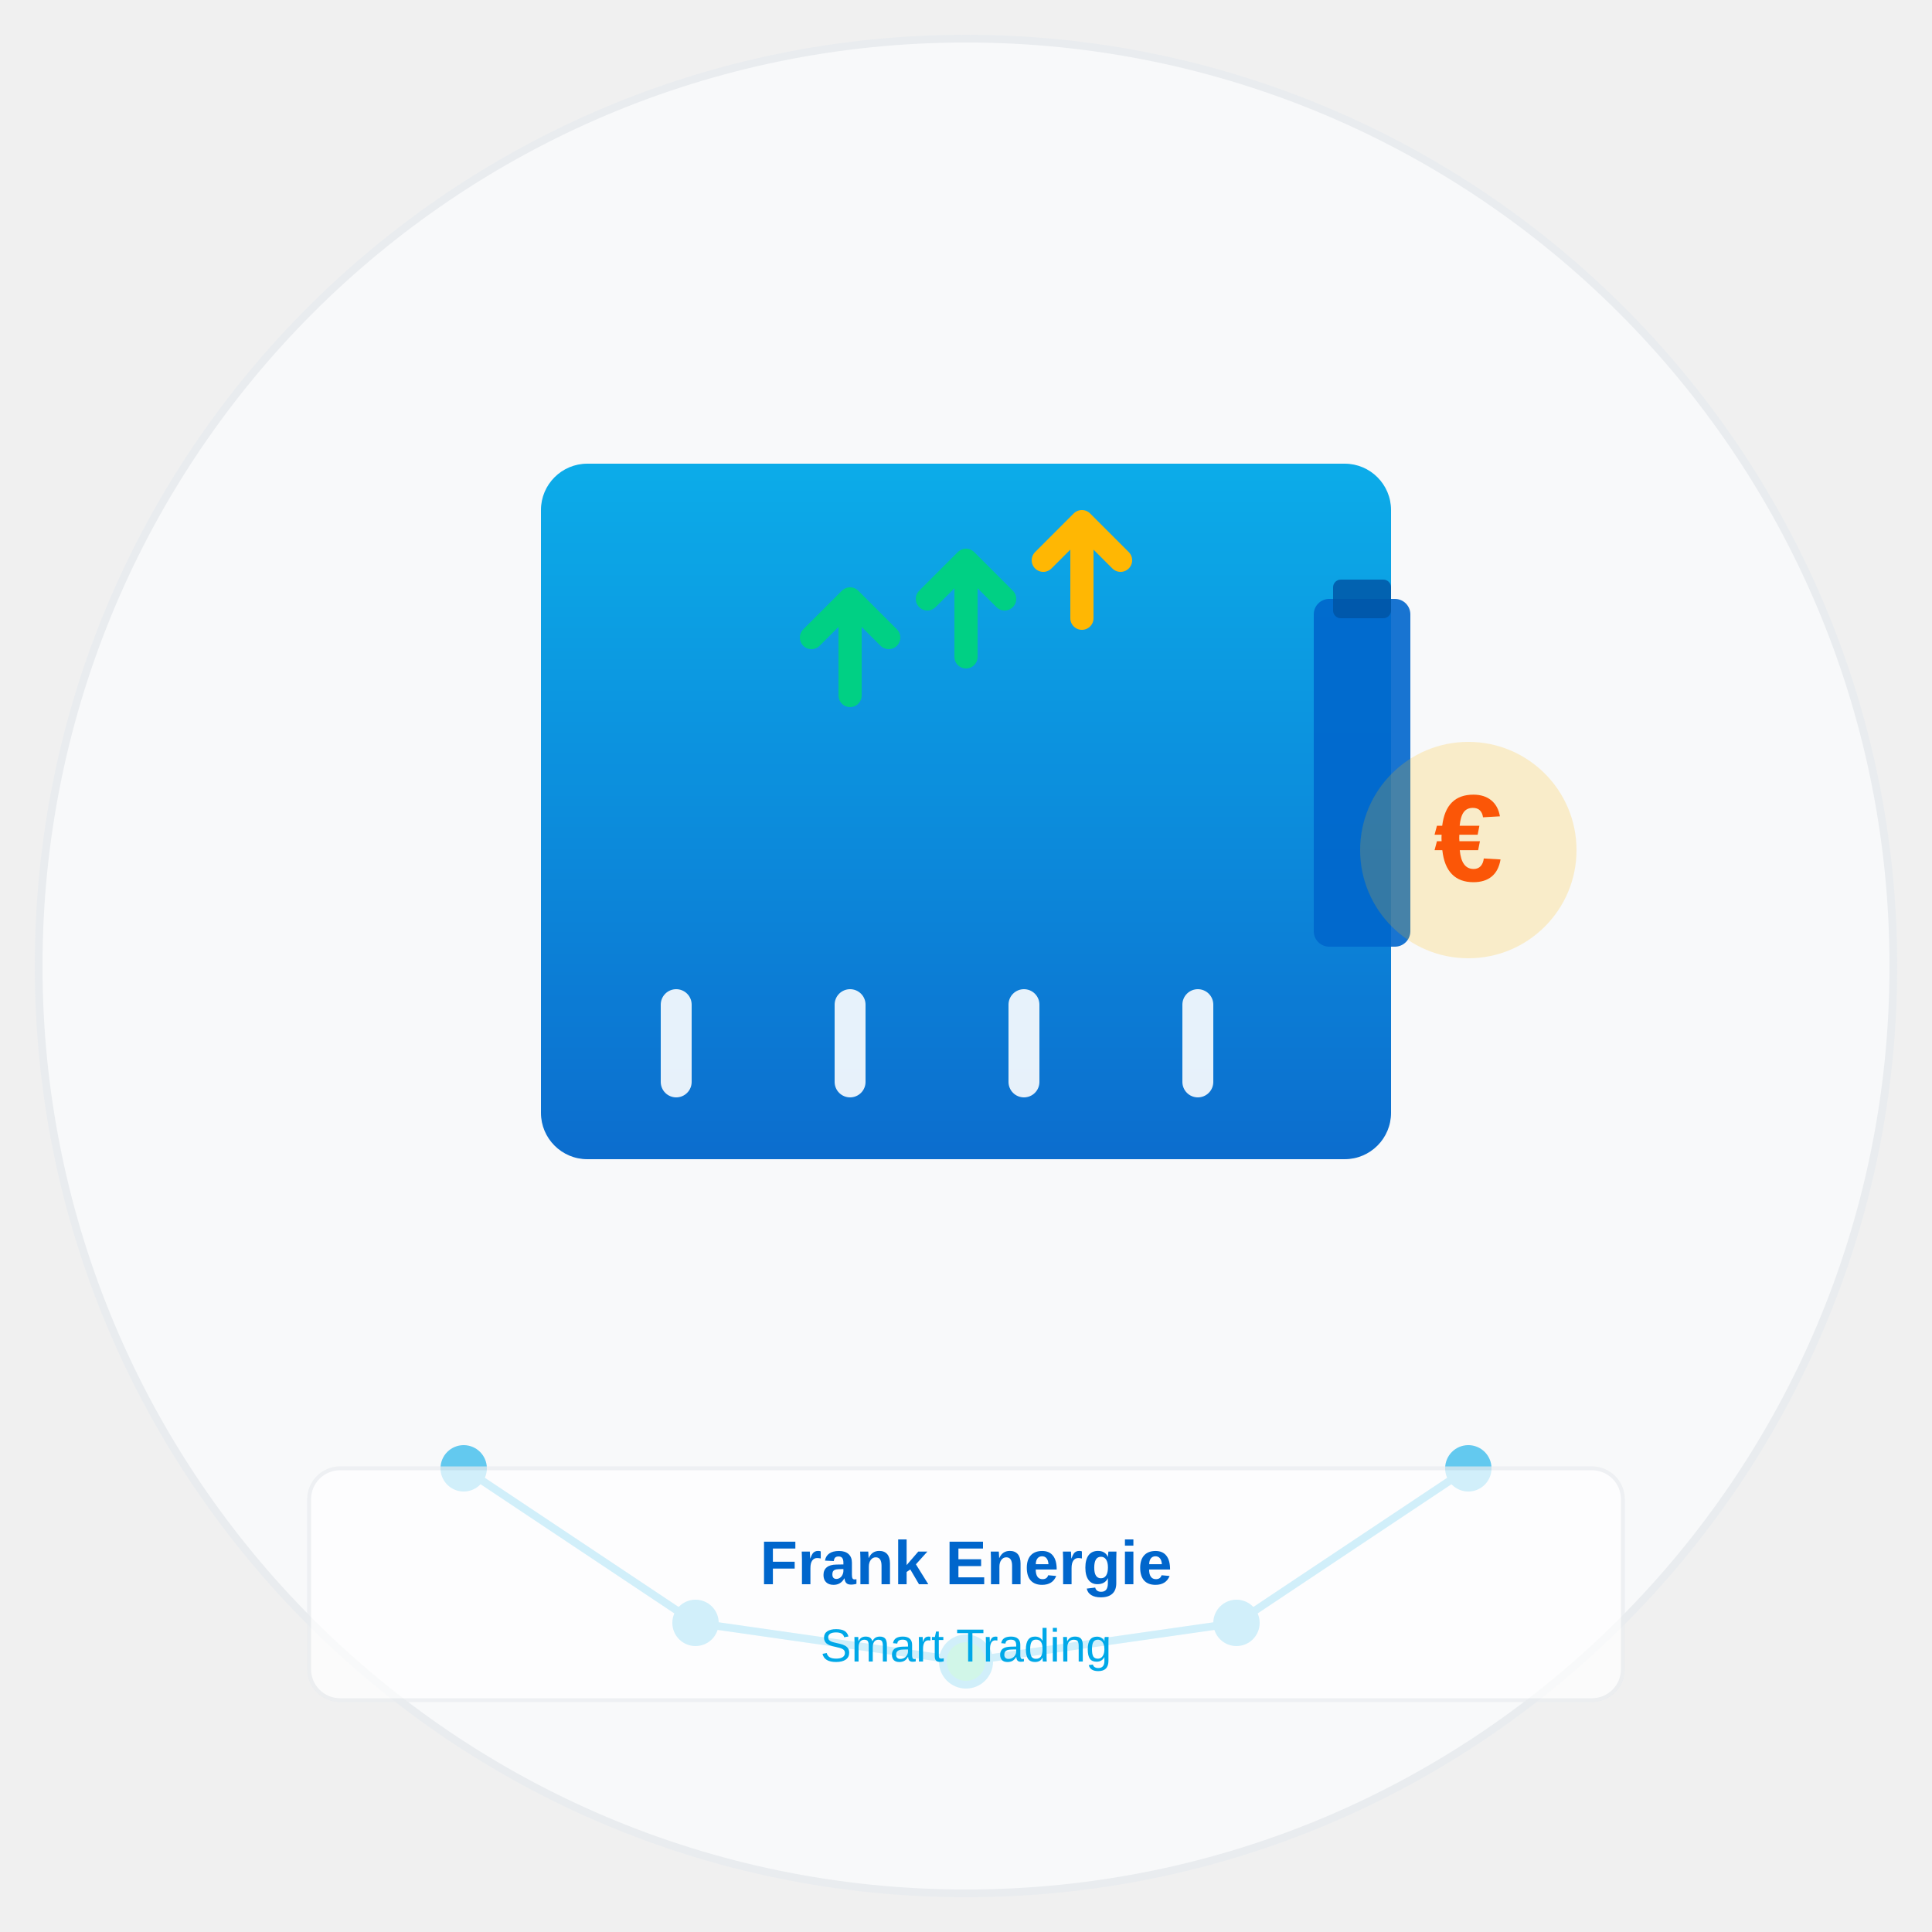
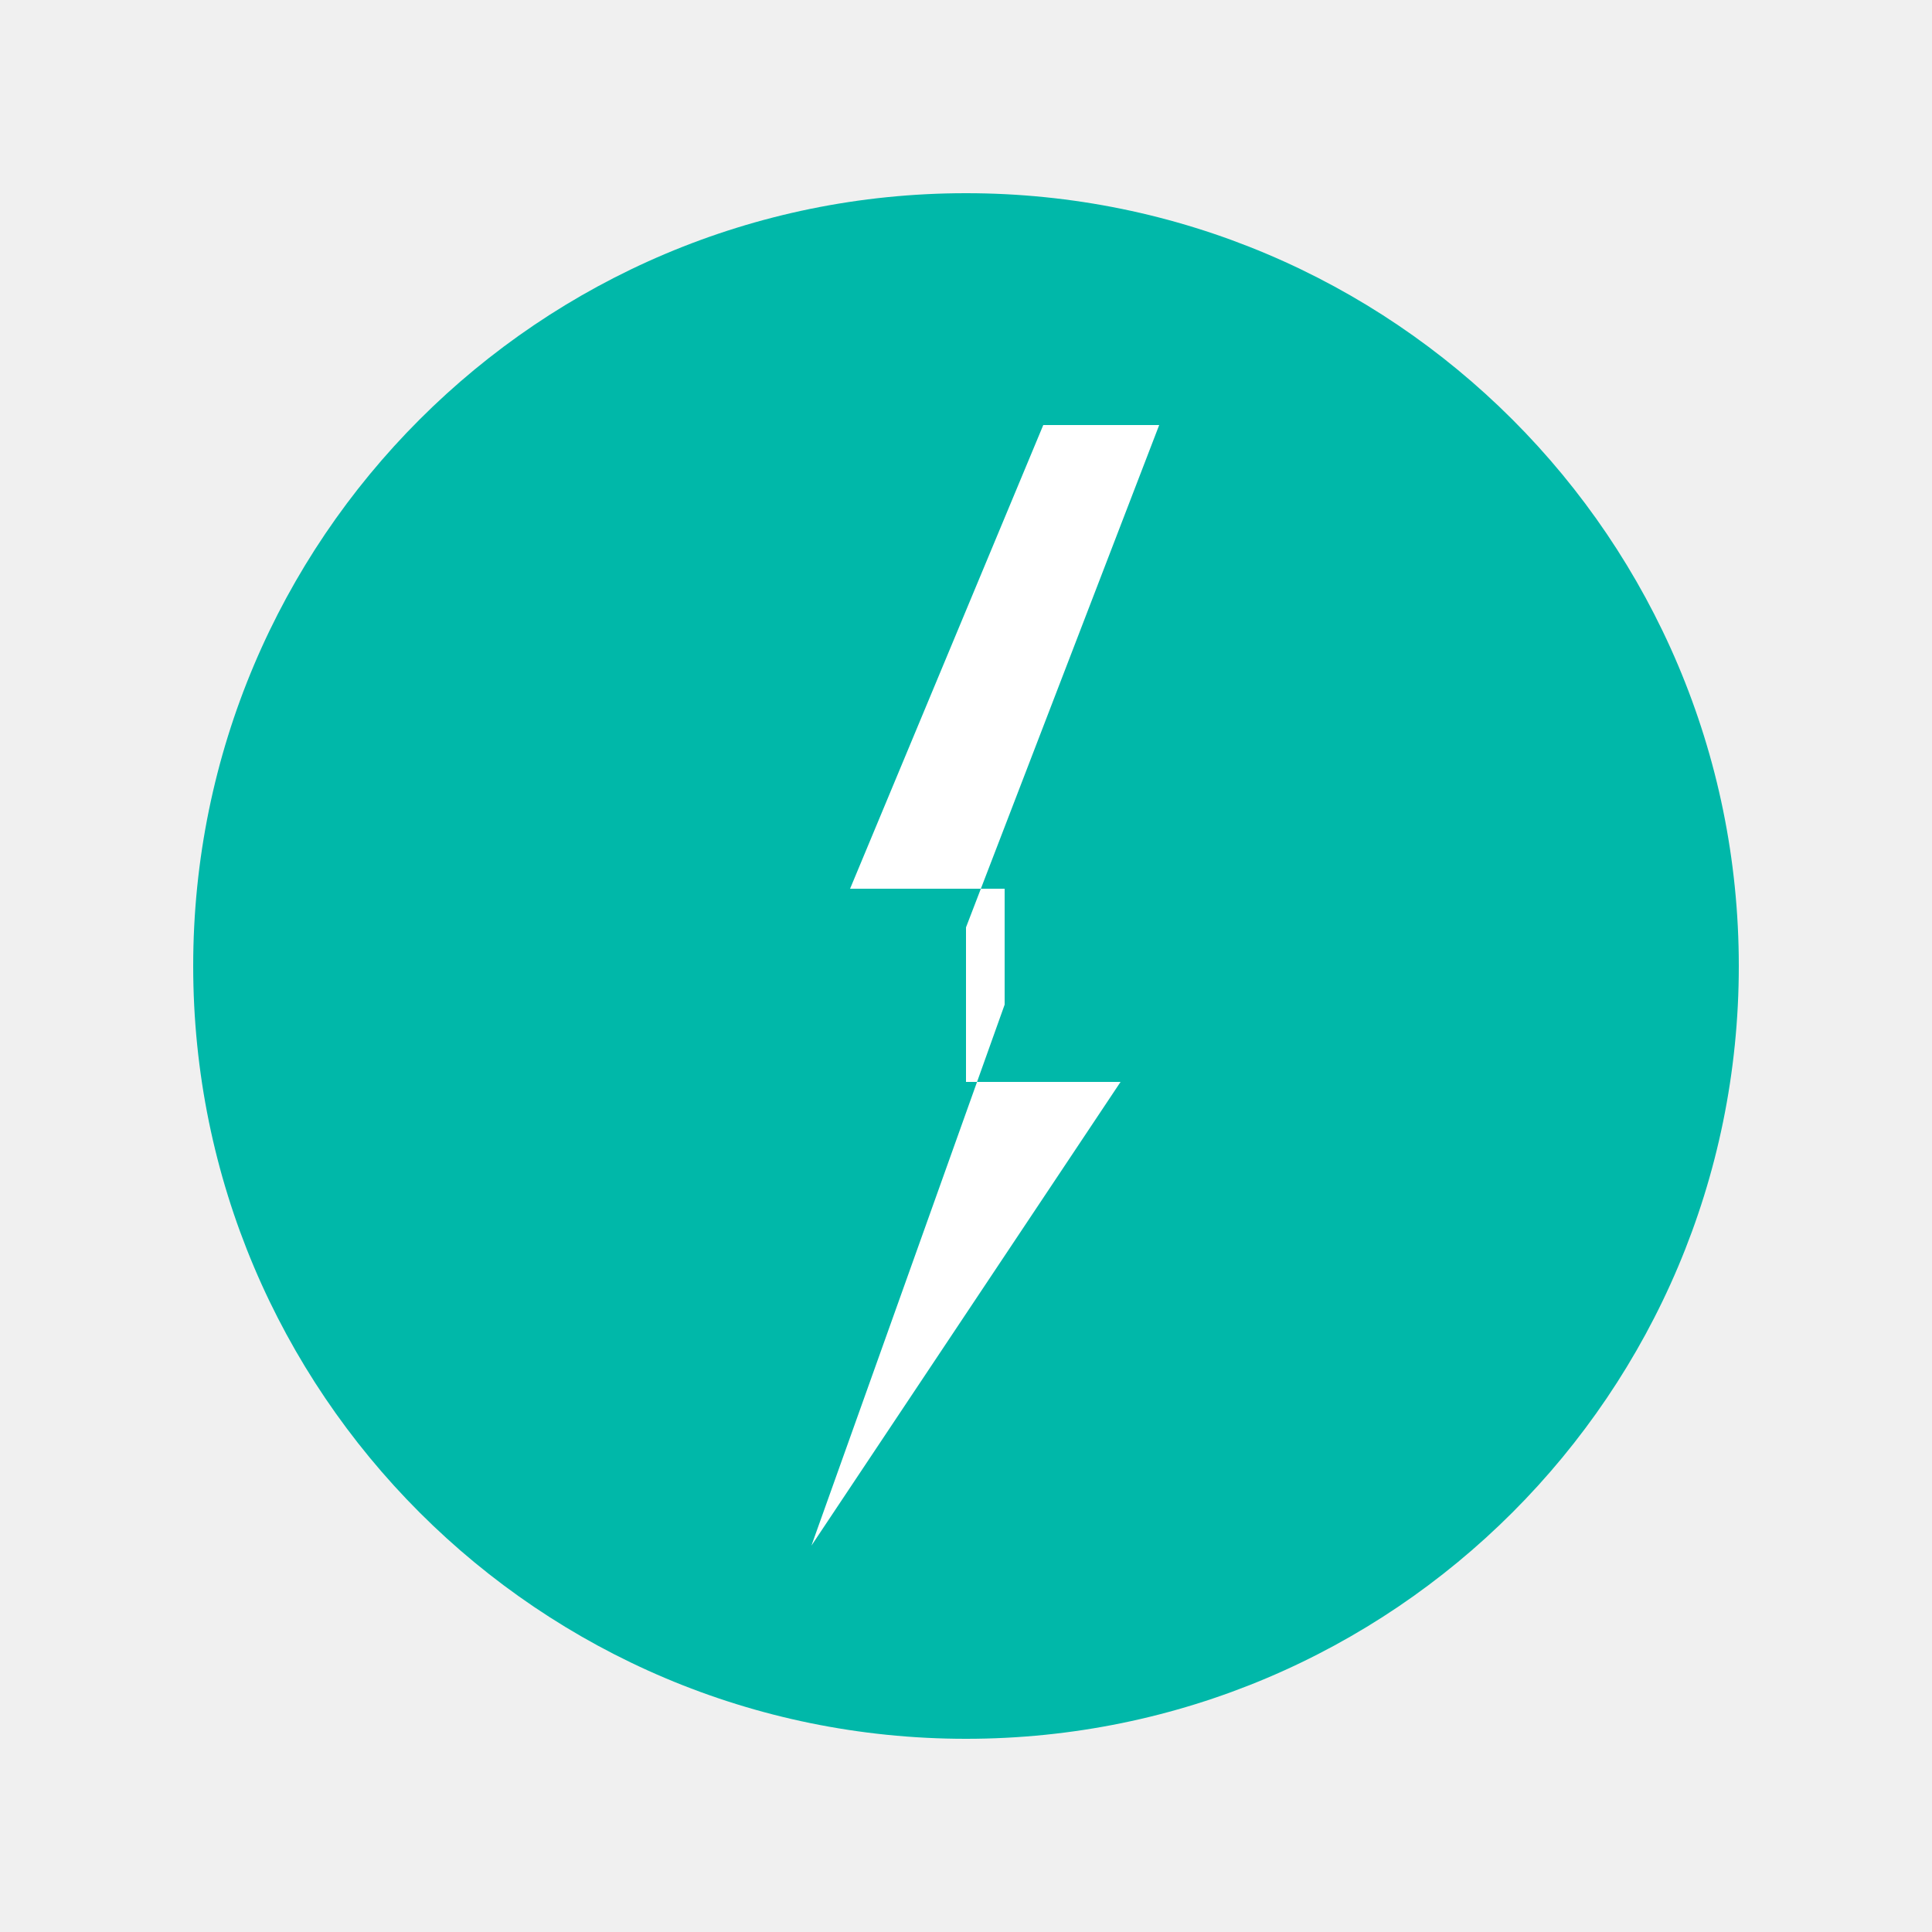
- <svg xmlns="http://www.w3.org/2000/svg" viewBox="0 0 500 500">
-   <defs>
-     <linearGradient id="batteryGradient" x1="0%" y1="0%" x2="0%" y2="100%">
-       <stop offset="0%" style="stop-color:#00A8E8;stop-opacity:1" />
-       <stop offset="100%" style="stop-color:#0066CC;stop-opacity:1" />
-     </linearGradient>
-     <linearGradient id="energyGradient" x1="0%" y1="0%" x2="100%" y2="100%">
-       <stop offset="0%" style="stop-color:#00D084;stop-opacity:1" />
-       <stop offset="100%" style="stop-color:#00A854;stop-opacity:1" />
-     </linearGradient>
-     <linearGradient id="accentGradient" x1="0%" y1="0%" x2="100%" y2="0%">
-       <stop offset="0%" style="stop-color:#FFB703;stop-opacity:1" />
-       <stop offset="100%" style="stop-color:#FB5607;stop-opacity:1" />
-     </linearGradient>
-   </defs>
-   <circle cx="250" cy="250" r="240" fill="#F8F9FA" stroke="#E9ECEF" stroke-width="2" />
-   <g>
-     <rect x="140" y="120" width="220" height="180" rx="12" fill="url(#batteryGradient)" opacity="0.95" />
-     <rect x="340" y="155" width="25" height="90" rx="4" fill="#0066CC" opacity="0.9" />
-     <rect x="345" y="150" width="15" height="10" rx="2" fill="#0052A3" opacity="0.8" />
+ <svg xmlns="http://www.w3.org/2000/svg" viewBox="0 0 1000 1000">
+   <g transform="translate(500, 500)">
+     <circle cx="0" cy="0" r="400" fill="#00b8a9" />
+     <g fill="#ffffff">
+       <path d="M 40 -280 L -60 -40 L 20 -40 L 20 20 L -80 300 L 80 60 L 0 60 L 0 -20 L 100 -280 Z" />
+     </g>
  </g>
-   <g stroke="white" stroke-width="8" stroke-linecap="round" fill="none" opacity="0.9">
-     <line x1="175" y1="260" x2="175" y2="280" />
-     <line x1="220" y1="260" x2="220" y2="280" />
-     <line x1="265" y1="260" x2="265" y2="280" />
-     <line x1="310" y1="260" x2="310" y2="280" />
-   </g>
-   <g transform="translate(250, 160)">
-     <path d="M -30 20 L -30 -5 L -40 5 M -30 -5 L -20 5" stroke="#00D084" stroke-width="6" fill="none" stroke-linecap="round" stroke-linejoin="round" />
-     <path d="M 0 10 L 0 -15 L -10 -5 M 0 -15 L 10 -5" stroke="#00D084" stroke-width="6" fill="none" stroke-linecap="round" stroke-linejoin="round" />
-     <path d="M 30 0 L 30 -25 L 20 -15 M 30 -25 L 40 -15" stroke="#FFB703" stroke-width="6" fill="none" stroke-linecap="round" stroke-linejoin="round" />
-   </g>
-   <g transform="translate(380, 220)">
-     <circle cx="0" cy="0" r="28" fill="#FFB703" opacity="0.2" />
-     <text x="0" y="8" font-size="32" font-weight="bold" fill="#FB5607" text-anchor="middle" font-family="Arial, sans-serif">€</text>
-   </g>
-   <g stroke="#00A8E8" stroke-width="2" fill="none" opacity="0.6">
-     <line x1="120" y1="380" x2="180" y2="420" />
-     <line x1="180" y1="420" x2="250" y2="430" />
-     <line x1="250" y1="430" x2="320" y2="420" />
-     <line x1="320" y1="420" x2="380" y2="380" />
-     <circle cx="120" cy="380" r="5" fill="#00A8E8" />
-     <circle cx="180" cy="420" r="5" fill="#00A8E8" />
-     <circle cx="250" cy="430" r="6" fill="#00D084" />
-     <circle cx="320" cy="420" r="5" fill="#00A8E8" />
-     <circle cx="380" cy="380" r="5" fill="#00A8E8" />
-   </g>
-   <rect x="80" y="380" width="340" height="60" rx="8" fill="white" opacity="0.7" stroke="#E9ECEF" stroke-width="1" />
-   <text x="250" y="410" font-size="16" font-weight="600" fill="#0066CC" text-anchor="middle" font-family="Arial, sans-serif">Frank Energie</text>
-   <text x="250" y="430" font-size="12" font-weight="400" fill="#00A8E8" text-anchor="middle" font-family="Arial, sans-serif">Smart Trading</text>
</svg>
